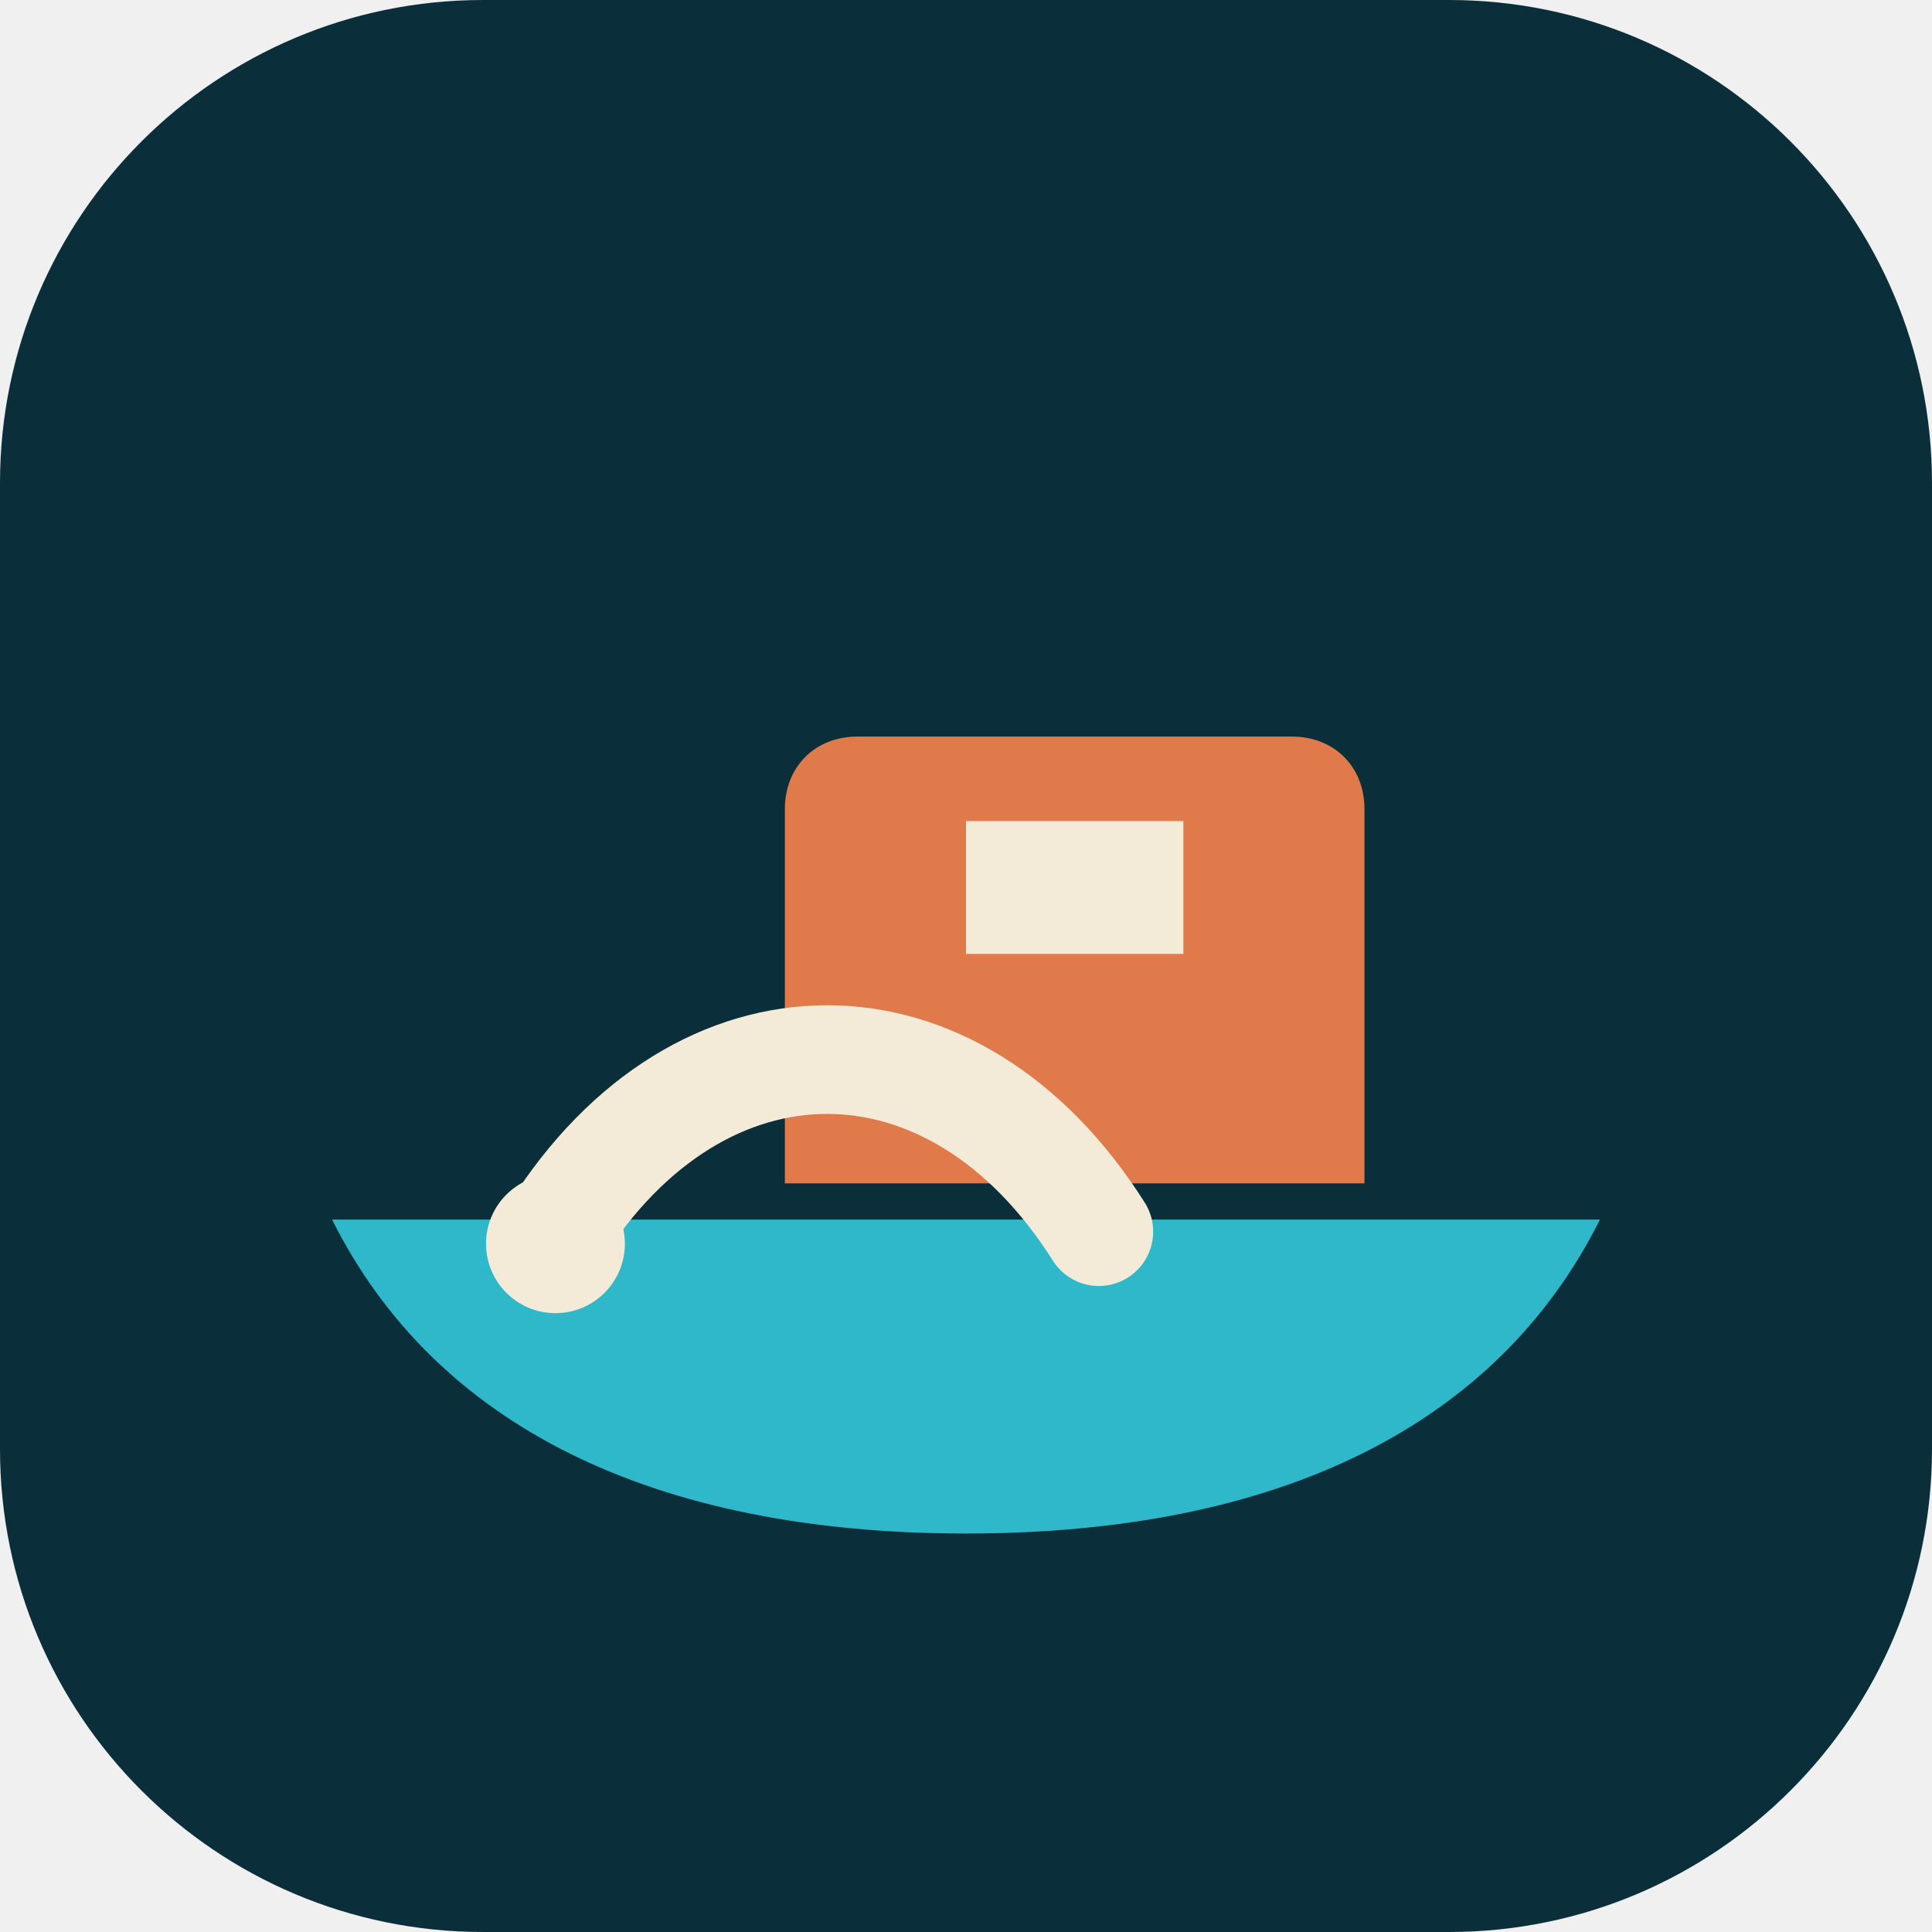
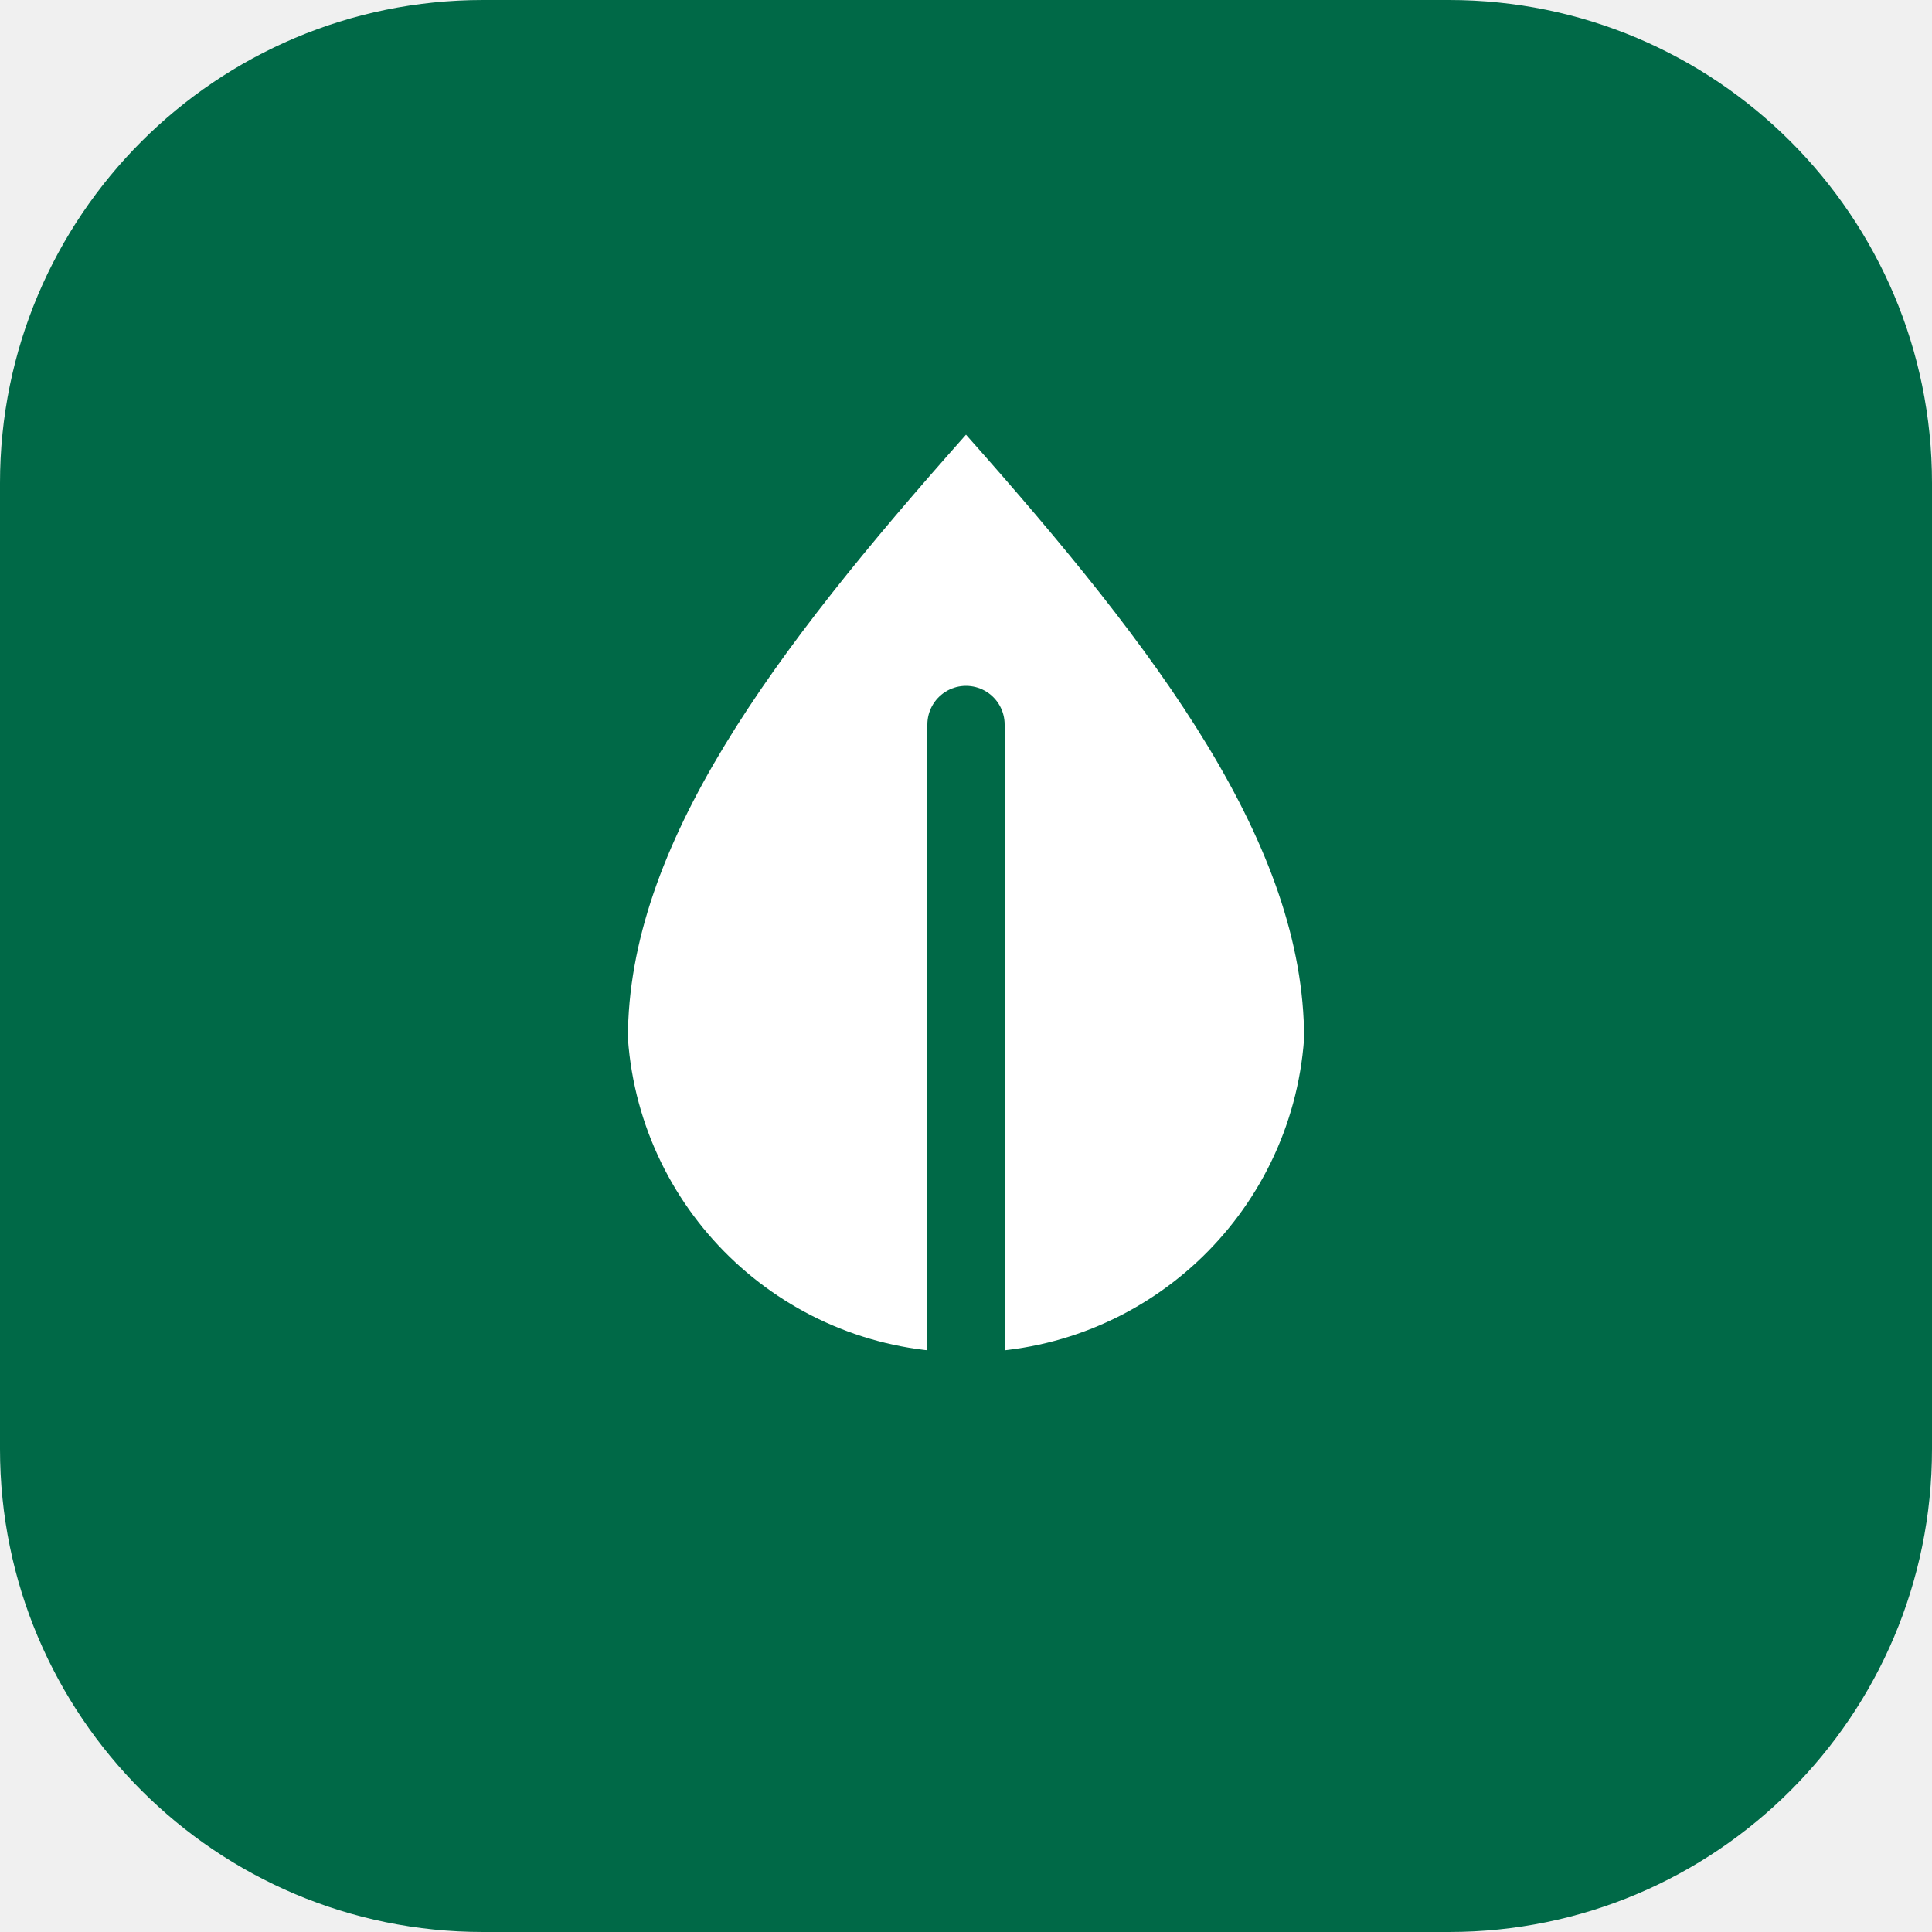
- <svg xmlns="http://www.w3.org/2000/svg" viewBox="0 0 32 32" fill="none">
-   <rect width="32" height="32" rx="8" fill="#0b2f3a" />
-   <path d="M5.5 20.2C7.2 23.6 10.8 25.4 16 25.4s8.8-1.8 10.5-5.2H5.5Z" fill="#2eb8c9" />
-   <path d="M14.2 12.2h7.2c.7 0 1.2.5 1.2 1.2v6.2h-9.6v-6.2c0-.7.5-1.2 1.2-1.2Z" fill="#e07a4a" />
-   <path d="M16 13.6h3.6v2.2H16z" fill="#f4ead8" />
-   <path d="M9.2 20.4c2.4-3.8 6.6-3.8 9 0" stroke="#f4ead8" stroke-width="1.8" stroke-linecap="round" />
-   <circle cx="9.2" cy="20.6" r="1.15" fill="#f4ead8" />
+ <svg xmlns="http://www.w3.org/2000/svg" viewBox="0 0 40 40">
+   <rect width="40" height="40" rx="10" fill="#006947" />
+   <path d="M20 9c-4 4.5-7 8.5-7 12.5A7 7 0 0020 28a7 7 0 007-6.5C27 17.5 24 13.5 20 9z" fill="#fff" />
+   <path d="M20 15v13" stroke="#006947" stroke-width="1.6" stroke-linecap="round" />
</svg>
